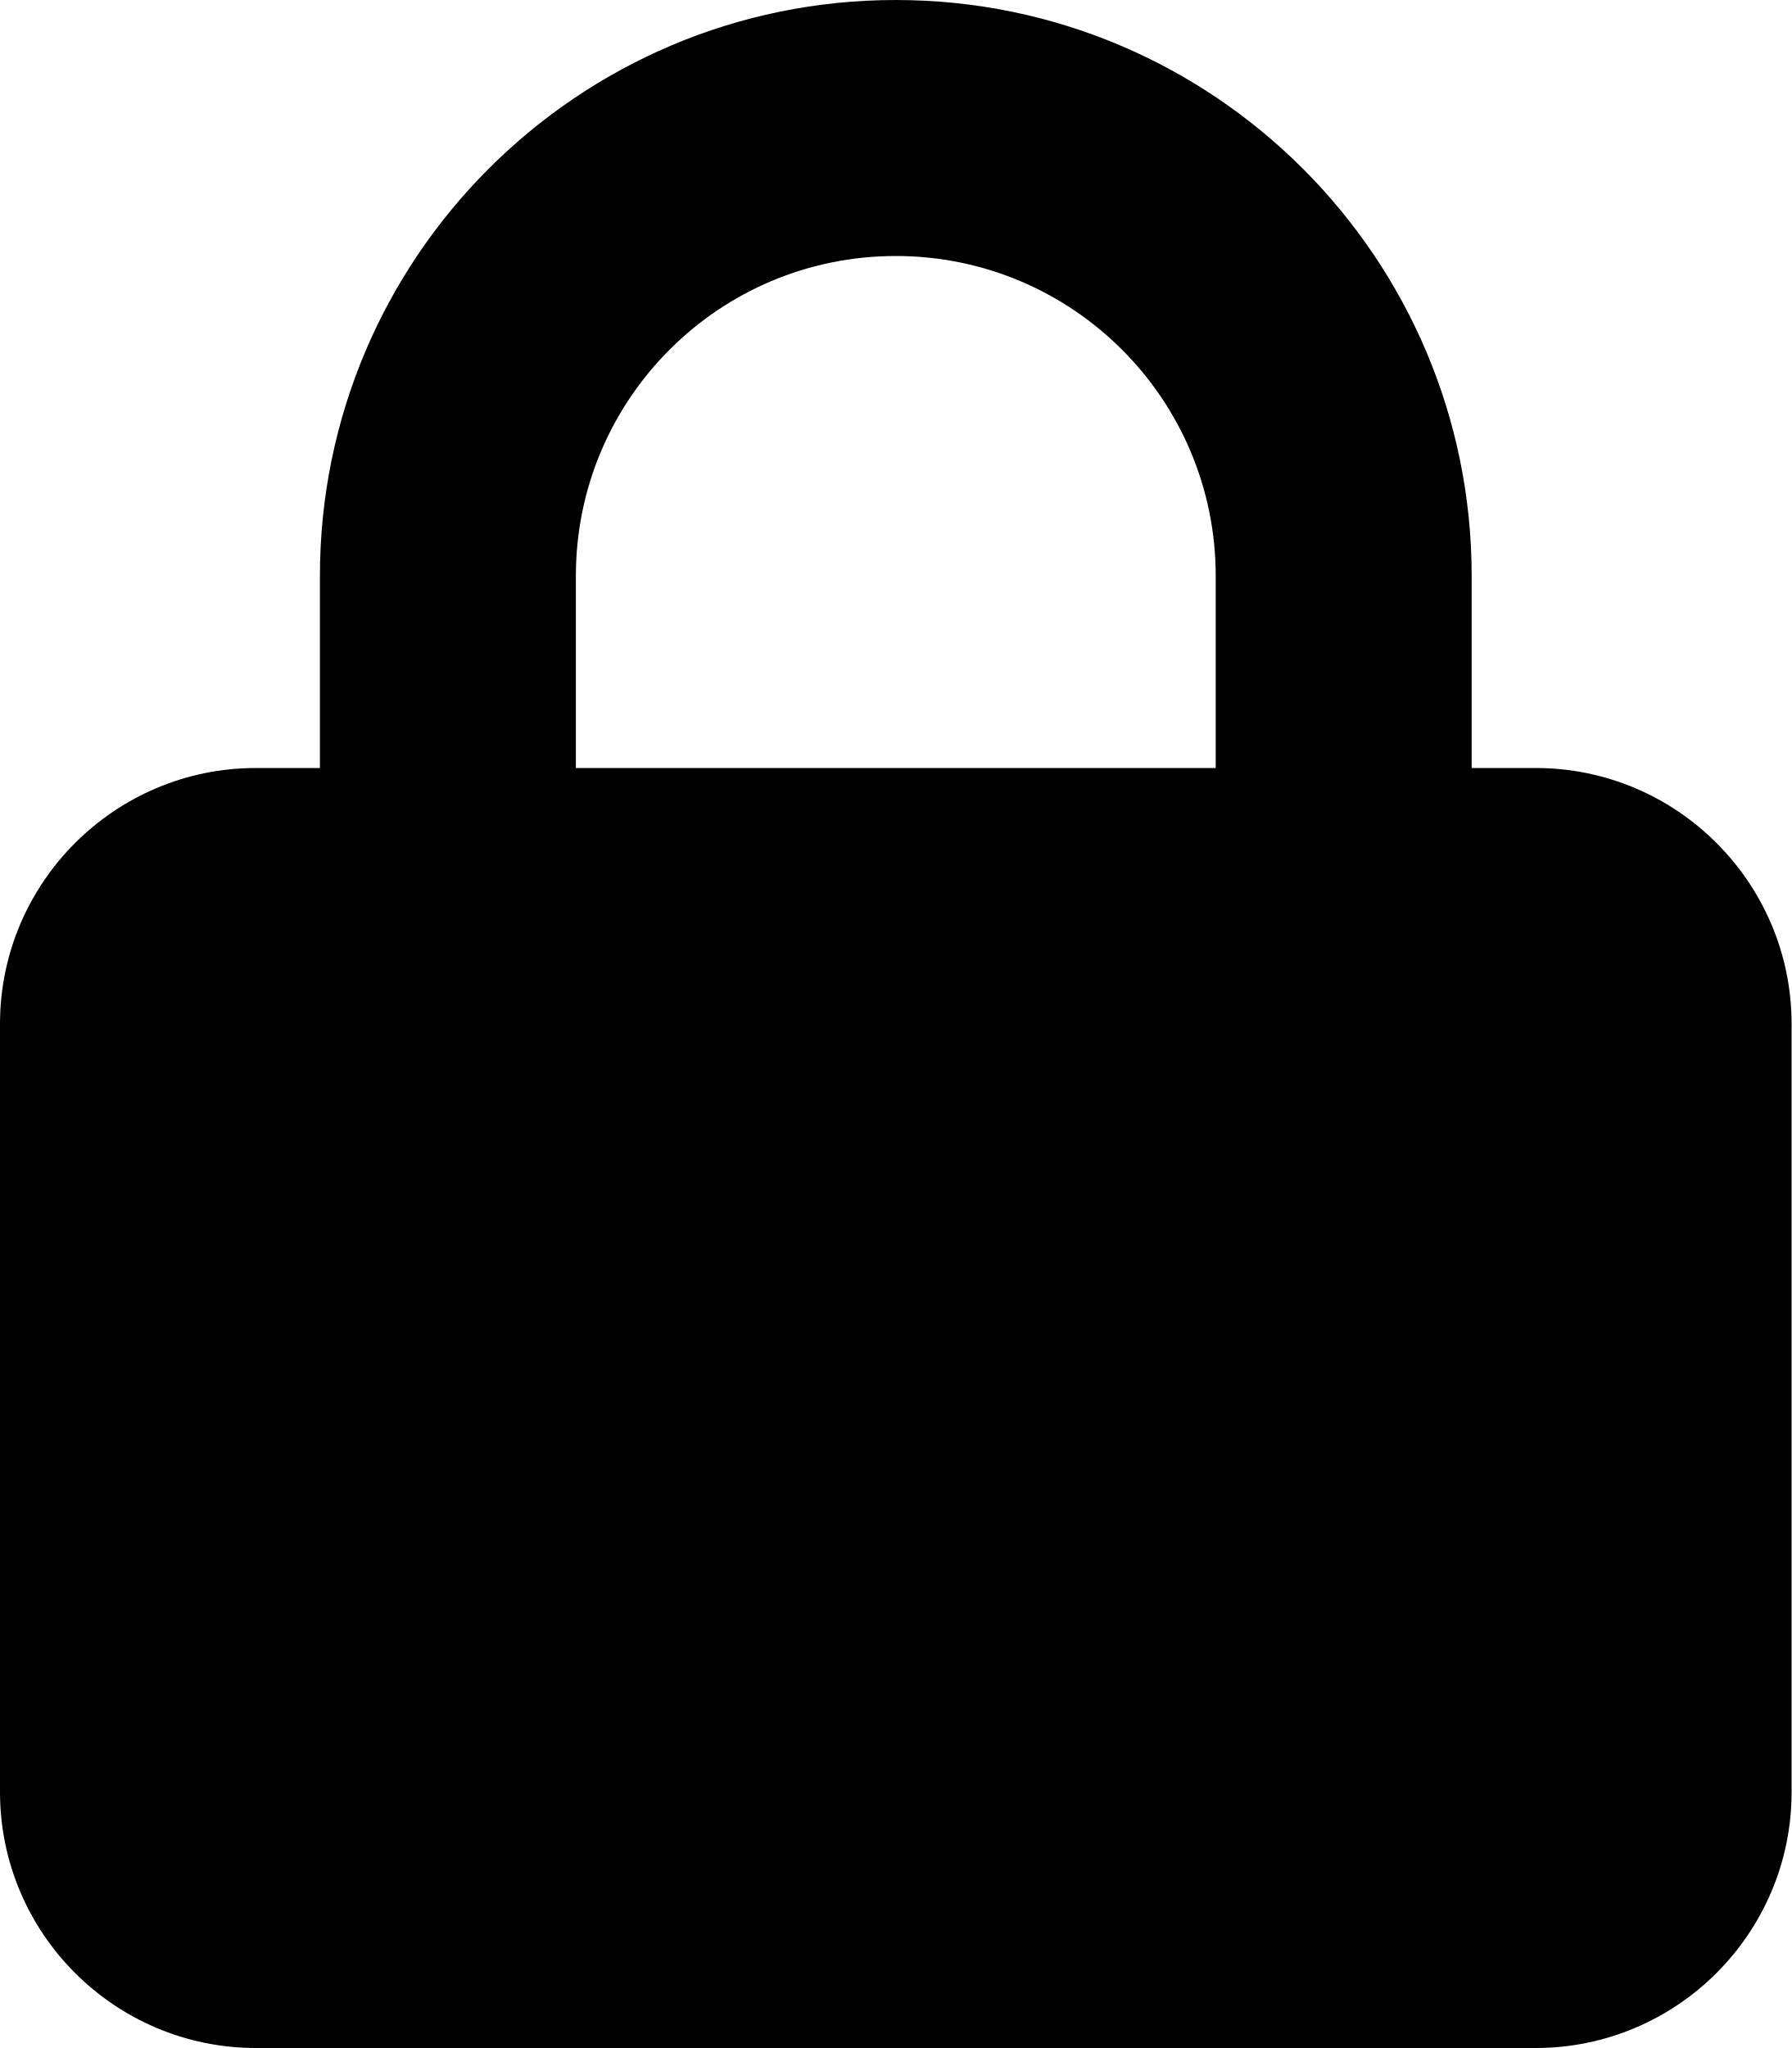
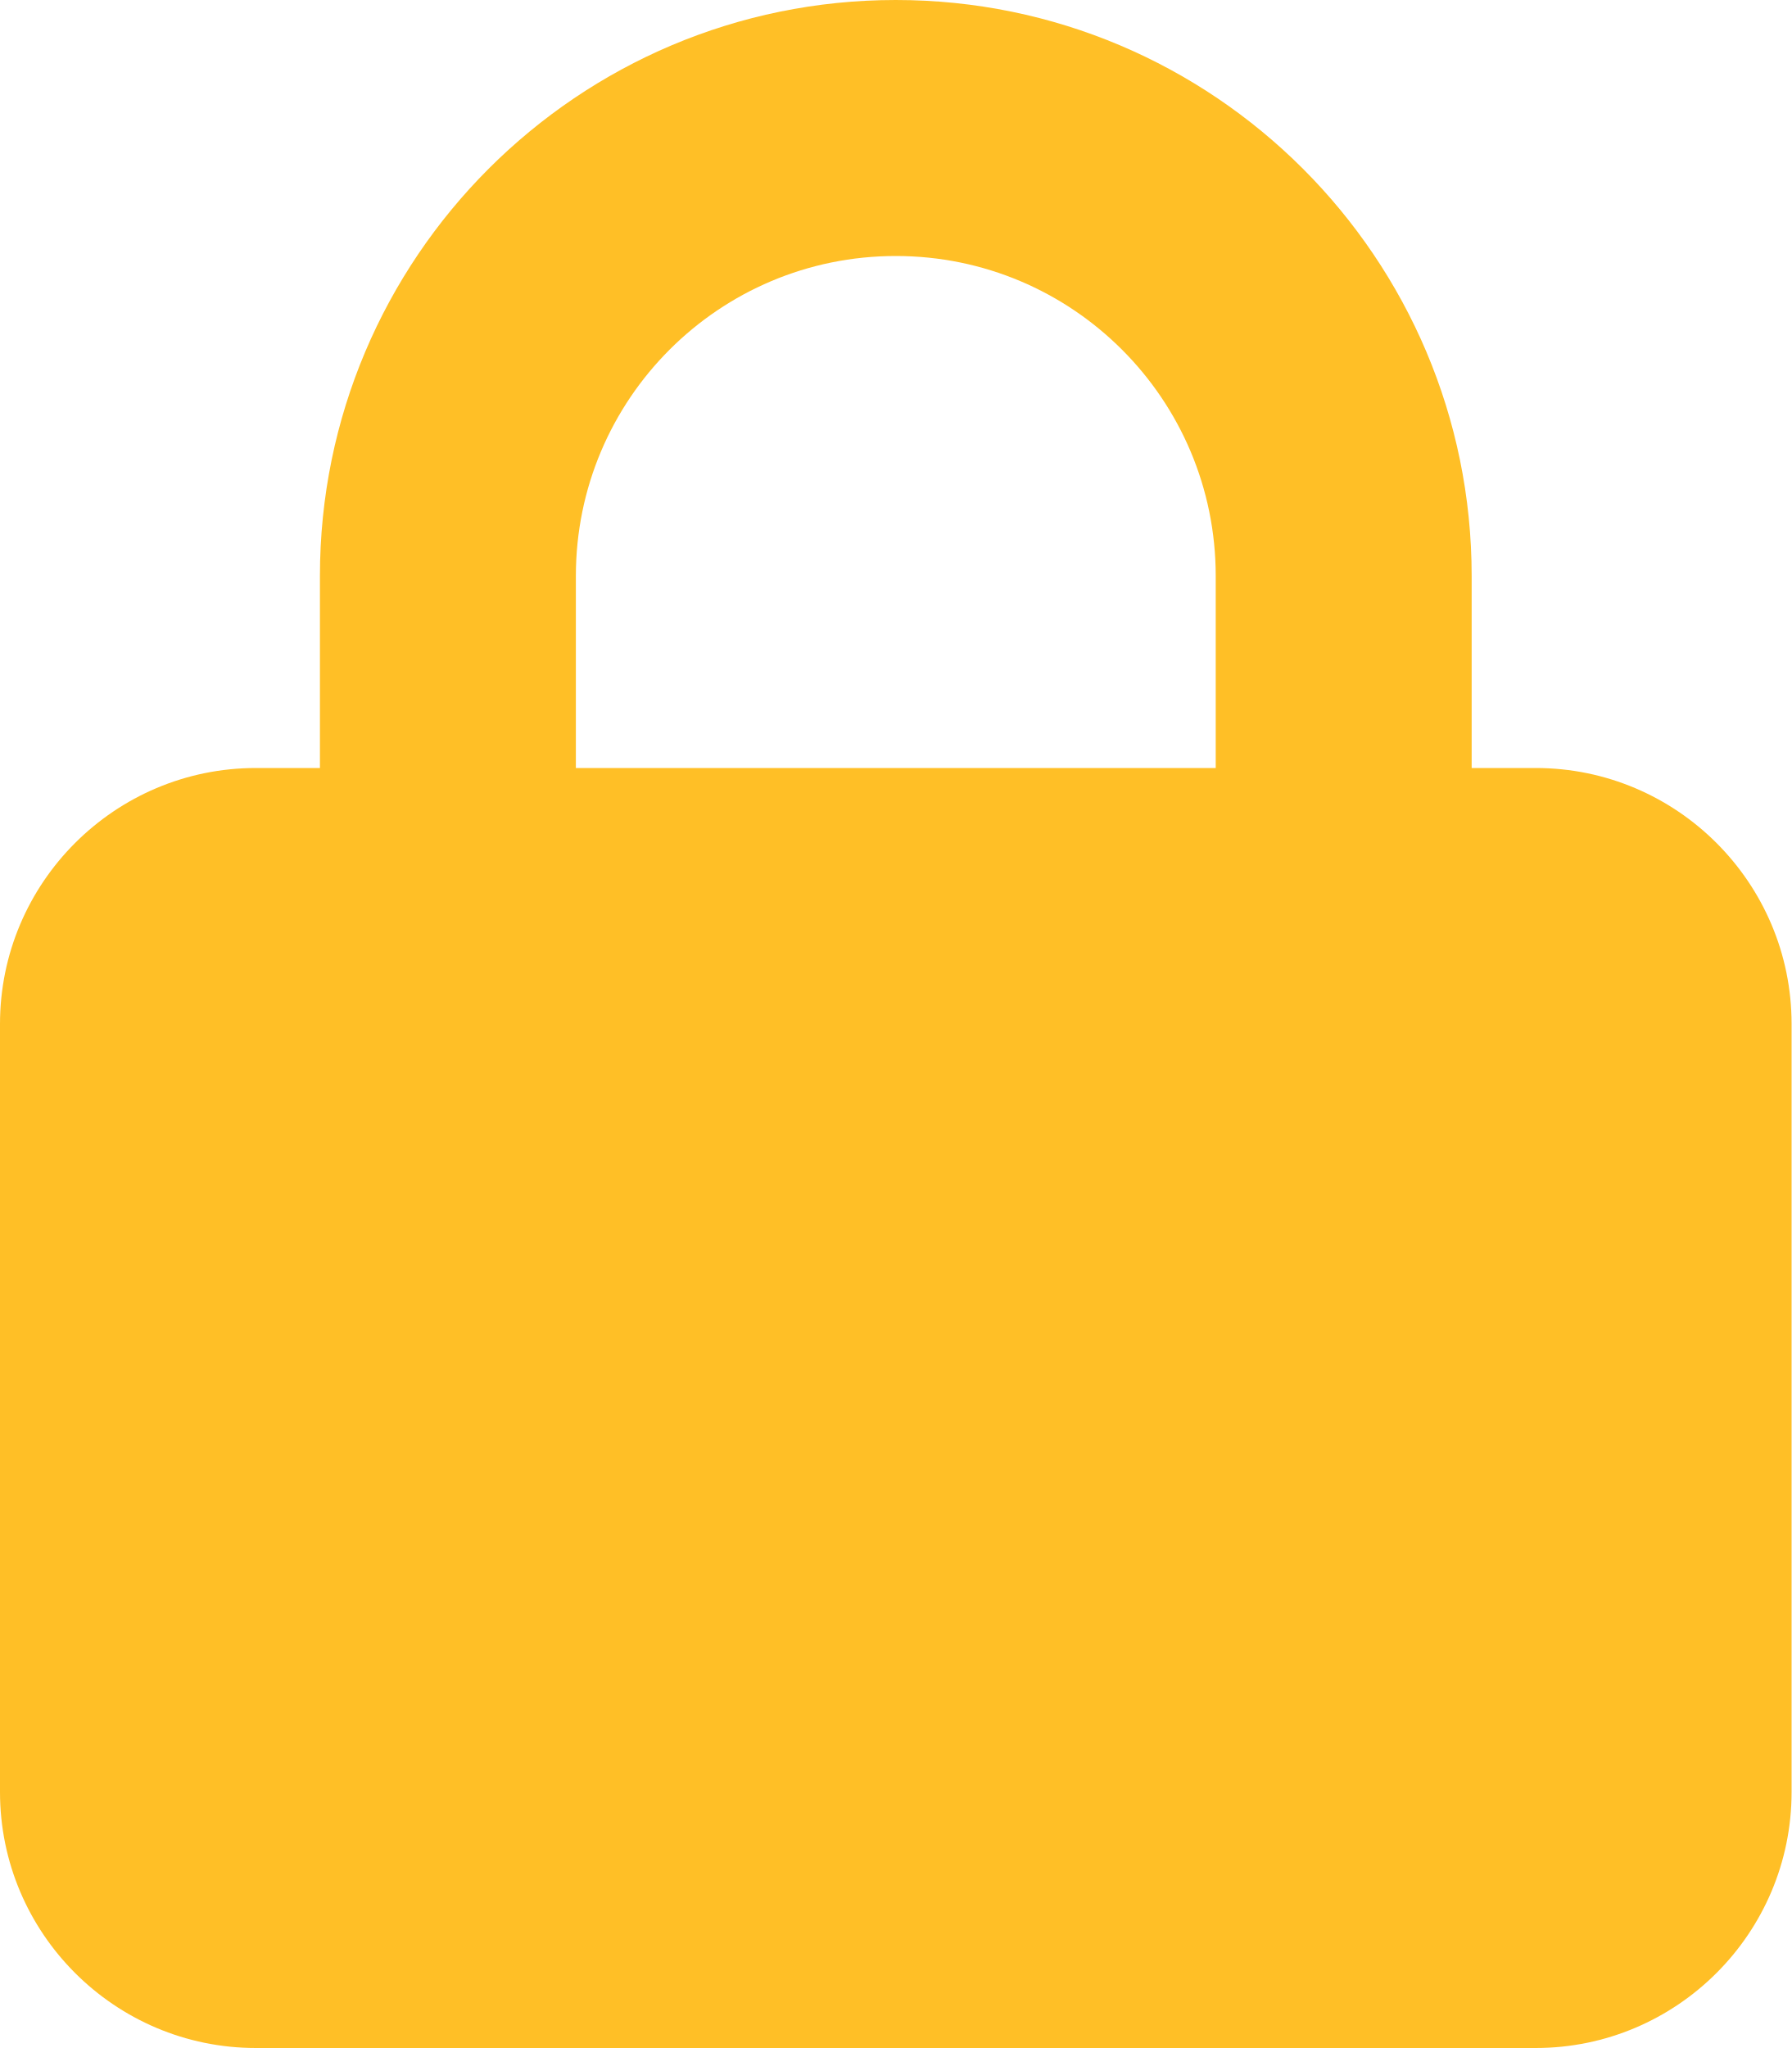
<svg xmlns="http://www.w3.org/2000/svg" height="1em" viewBox="0 0 448 512">
-   <path d="M144 144v48H304V144c0-44.2-35.8-80-80-80s-80 35.8-80 80zM80 192V144C80 64.5 144.5 0 224 0s144 64.5 144 144v48h16c35.3 0 64 28.7 64 64V448c0 35.3-28.7 64-64 64H64c-35.3 0-64-28.7-64-64V256c0-35.3 28.7-64 64-64H80z" />
+   <path d="M144 144v48H304V144c0-44.2-35.8-80-80-80s-80 35.8-80 80zM80 192V144C80 64.5 144.5 0 224 0s144 64.5 144 144v48h16c35.3 0 64 28.7 64 64V448c0 35.3-28.7 64-64 64H64c-35.3 0-64-28.7-64-64V256c0-35.3 28.7-64 64-64H80z" fill="#ffbf26" />
</svg>
